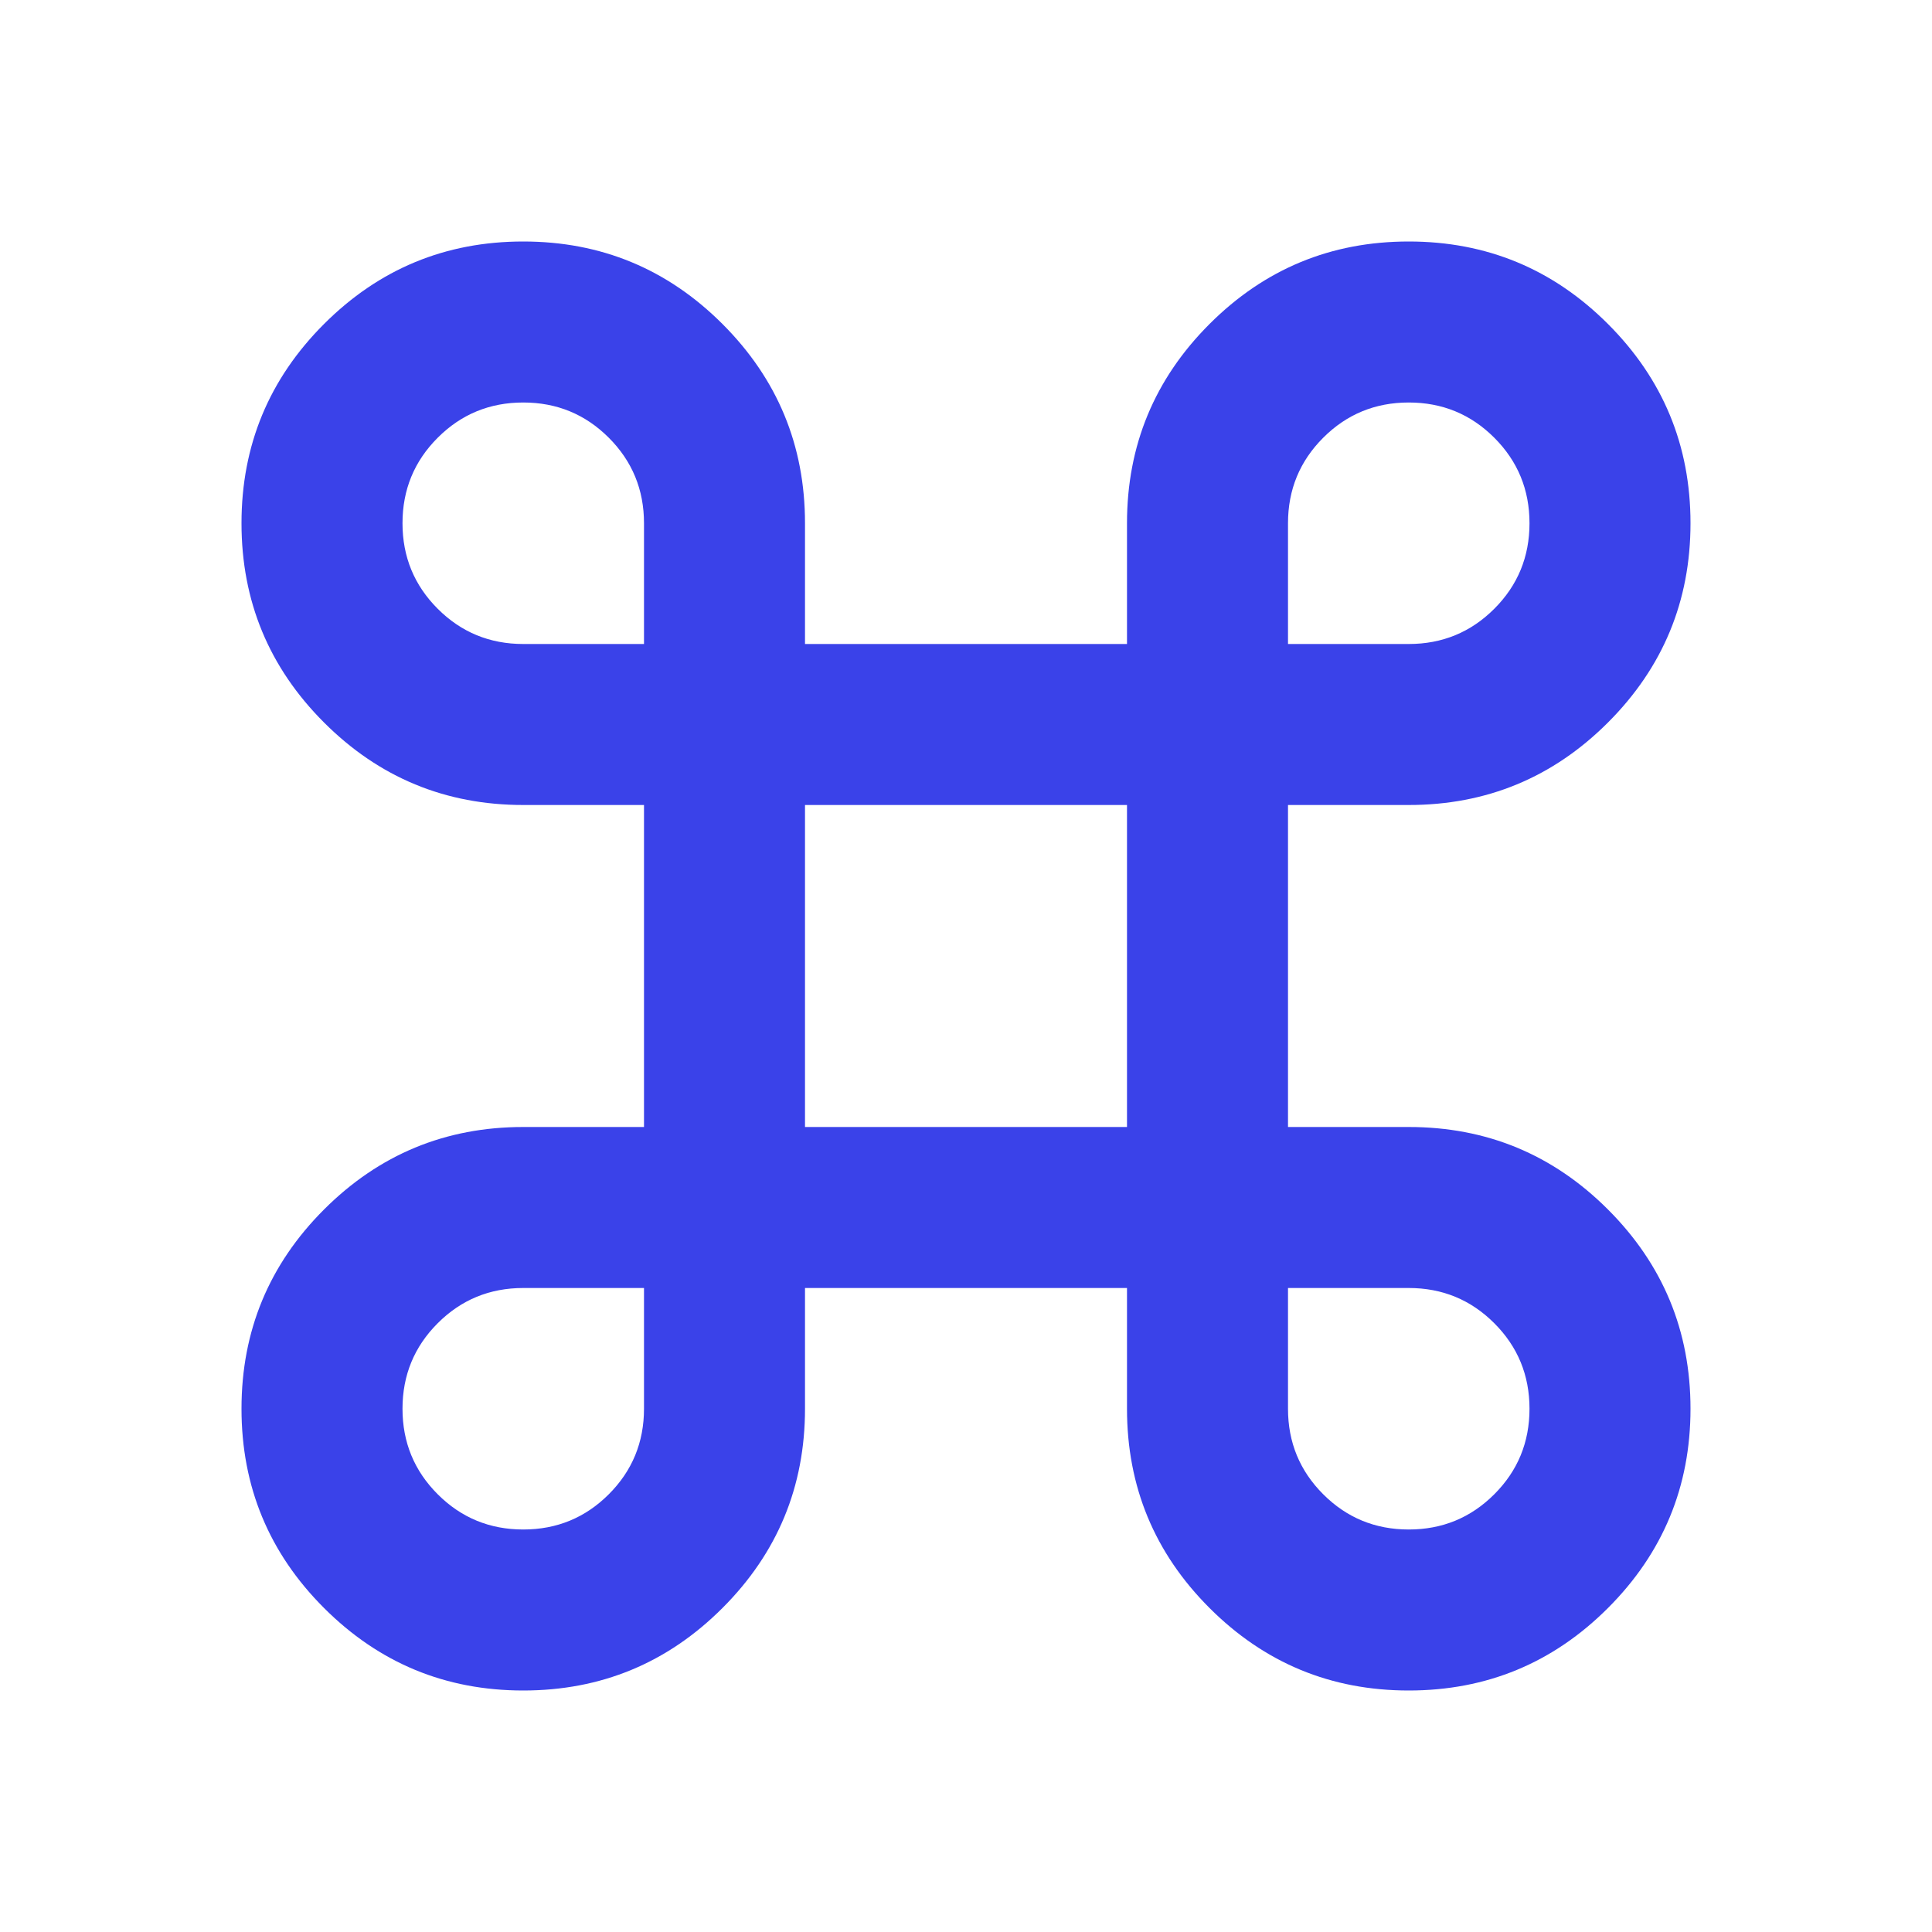
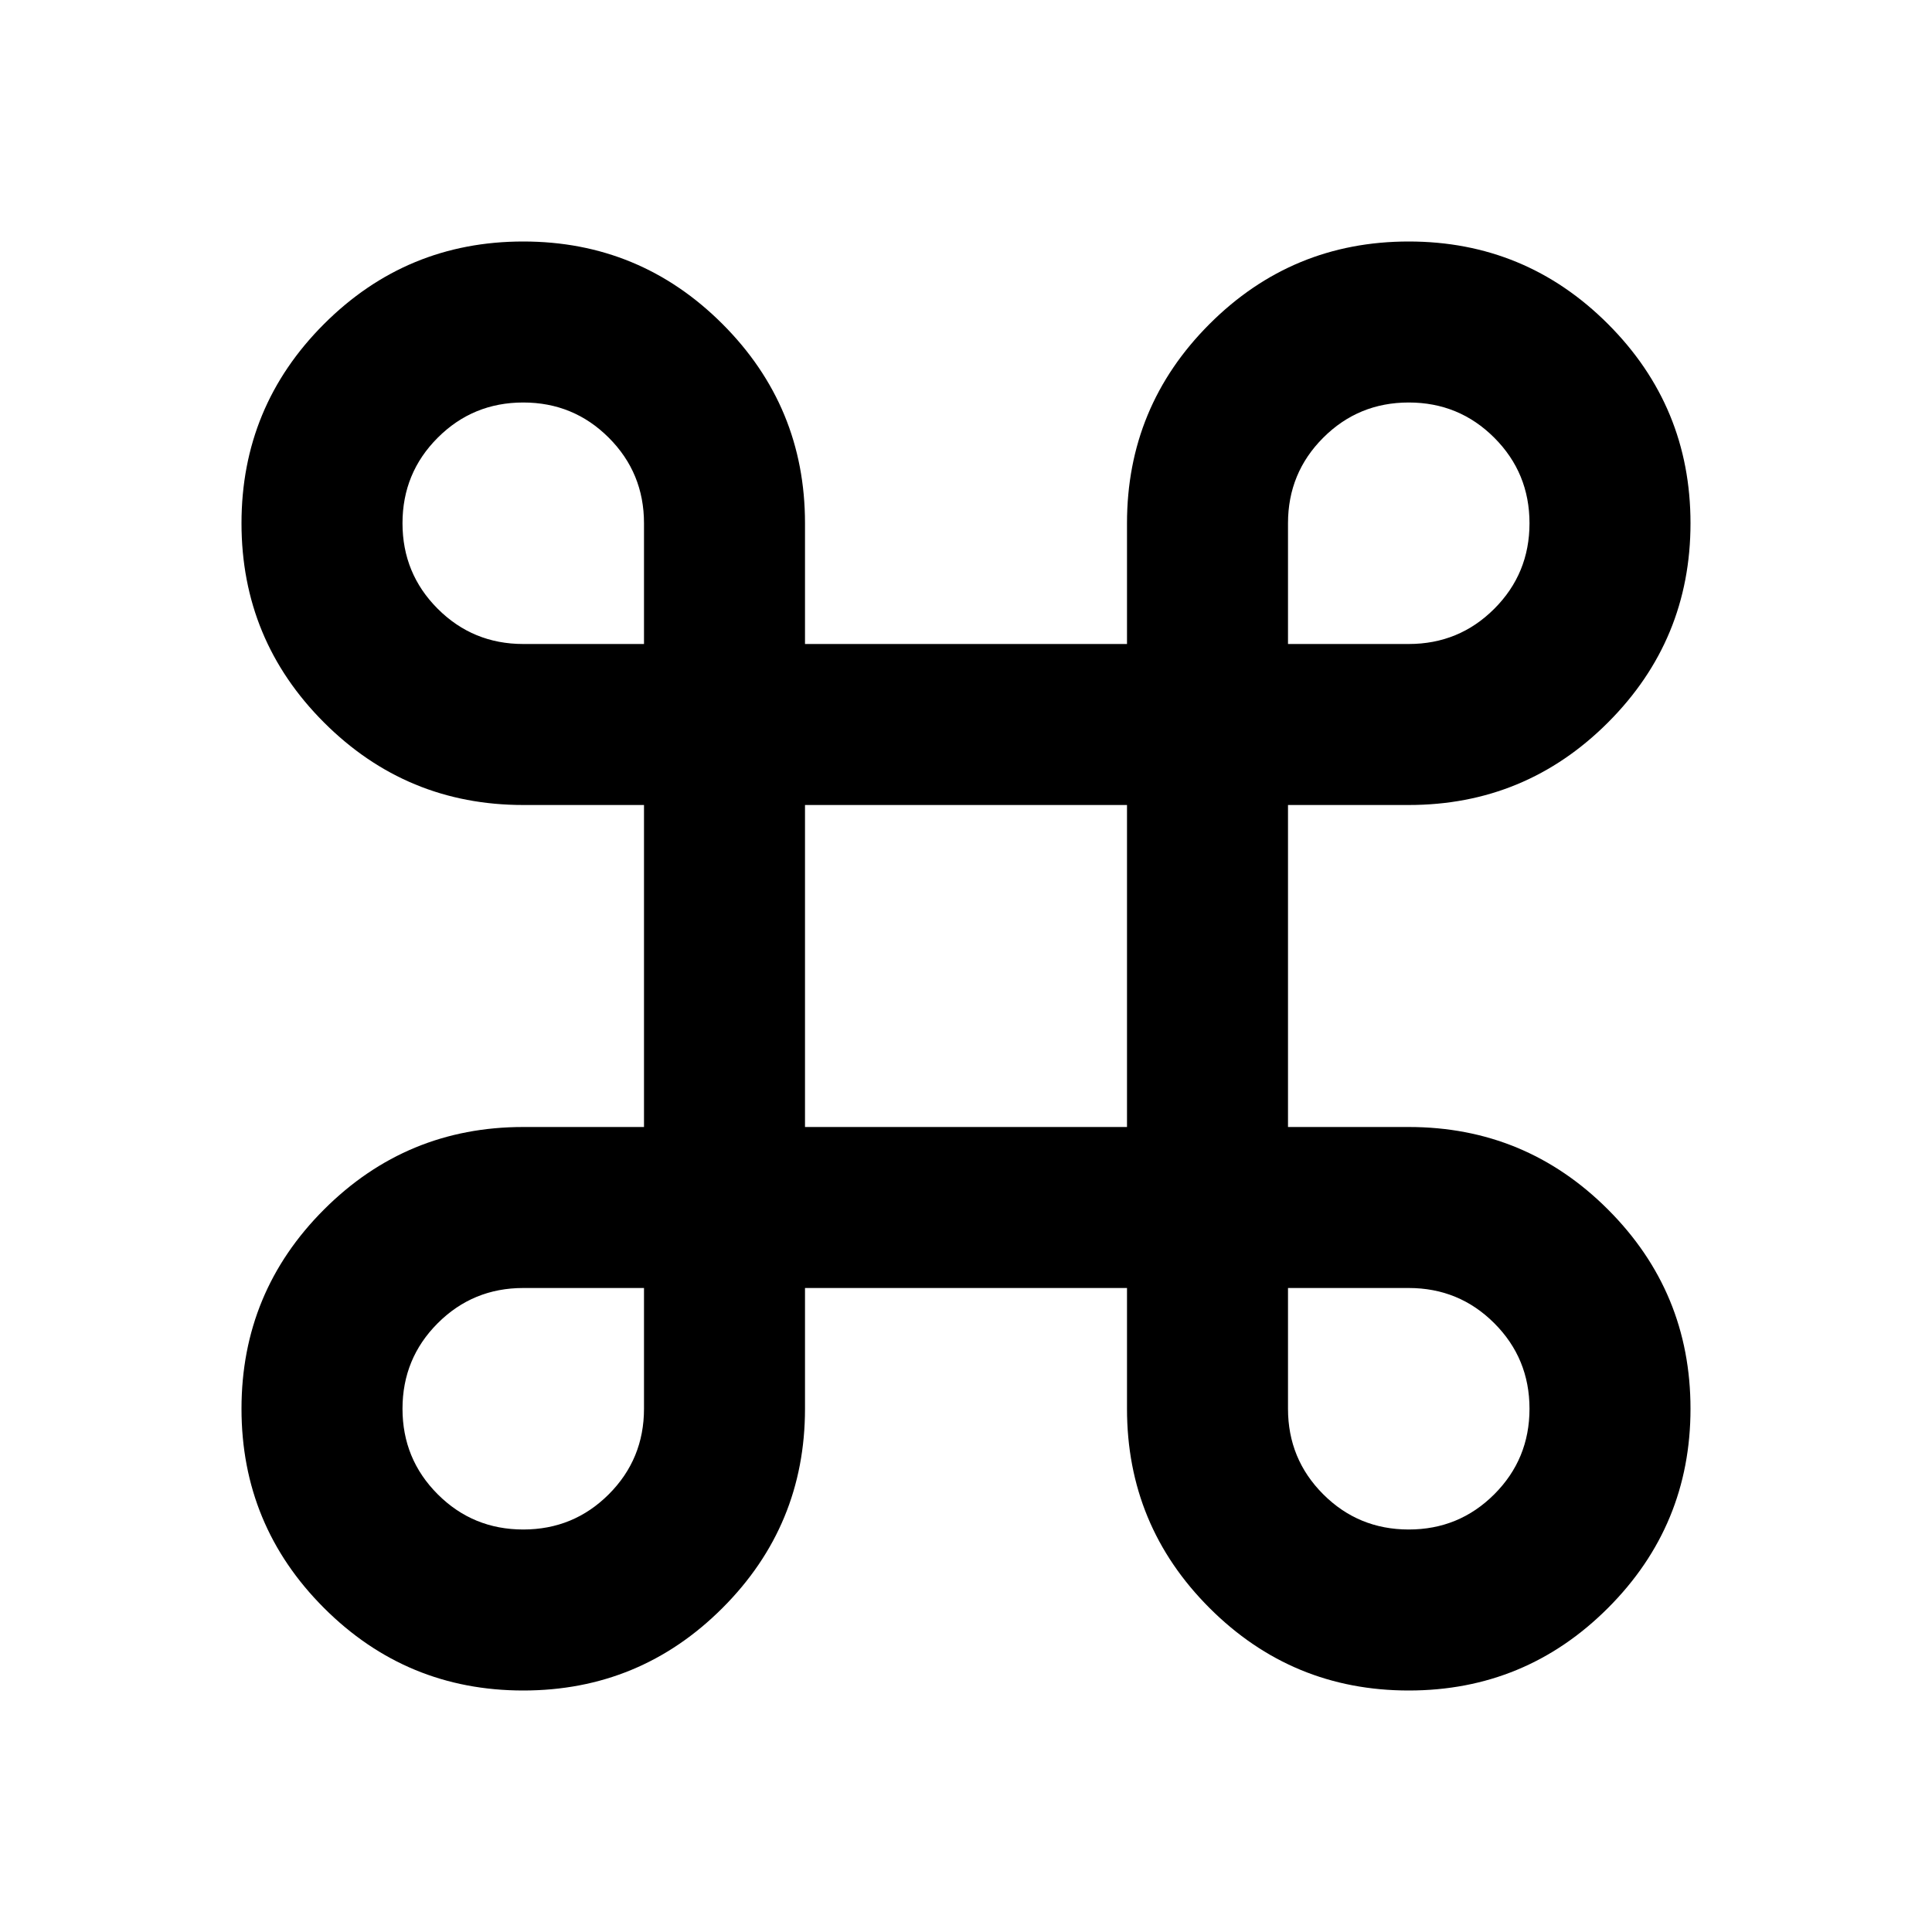
- <svg xmlns="http://www.w3.org/2000/svg" height="24px" viewBox="0 -960 960 960" width="24px" fill="#3A42E9">
+ <svg xmlns="http://www.w3.org/2000/svg" height="24px" viewBox="0 -960 960 960" width="24px" fill="currentColor">
  <path d="M260-120q-58 0-99-41t-41-99q0-58 41-99t99-41h60v-160h-60q-58 0-99-41t-41-99q0-58 41-99t99-41q58 0 99 41t41 99v60h160v-60q0-58 41-99t99-41q58 0 99 41t41 99q0 58-41 99t-99 41h-60v160h60q58 0 99 41t41 99q0 58-41 99t-99 41q-58 0-99-41t-41-99v-60H400v60q0 58-41 99t-99 41Zm0-80q25 0 42.5-17.5T320-260v-60h-60q-25 0-42.5 17.5T200-260q0 25 17.5 42.5T260-200Zm440 0q25 0 42.5-17.5T760-260q0-25-17.5-42.5T700-320h-60v60q0 25 17.5 42.5T700-200ZM400-400h160v-160H400v160ZM260-640h60v-60q0-25-17.5-42.5T260-760q-25 0-42.5 17.5T200-700q0 25 17.5 42.5T260-640Zm380 0h60q25 0 42.5-17.5T760-700q0-25-17.5-42.5T700-760q-25 0-42.5 17.5T640-700v60Z" />
</svg>
